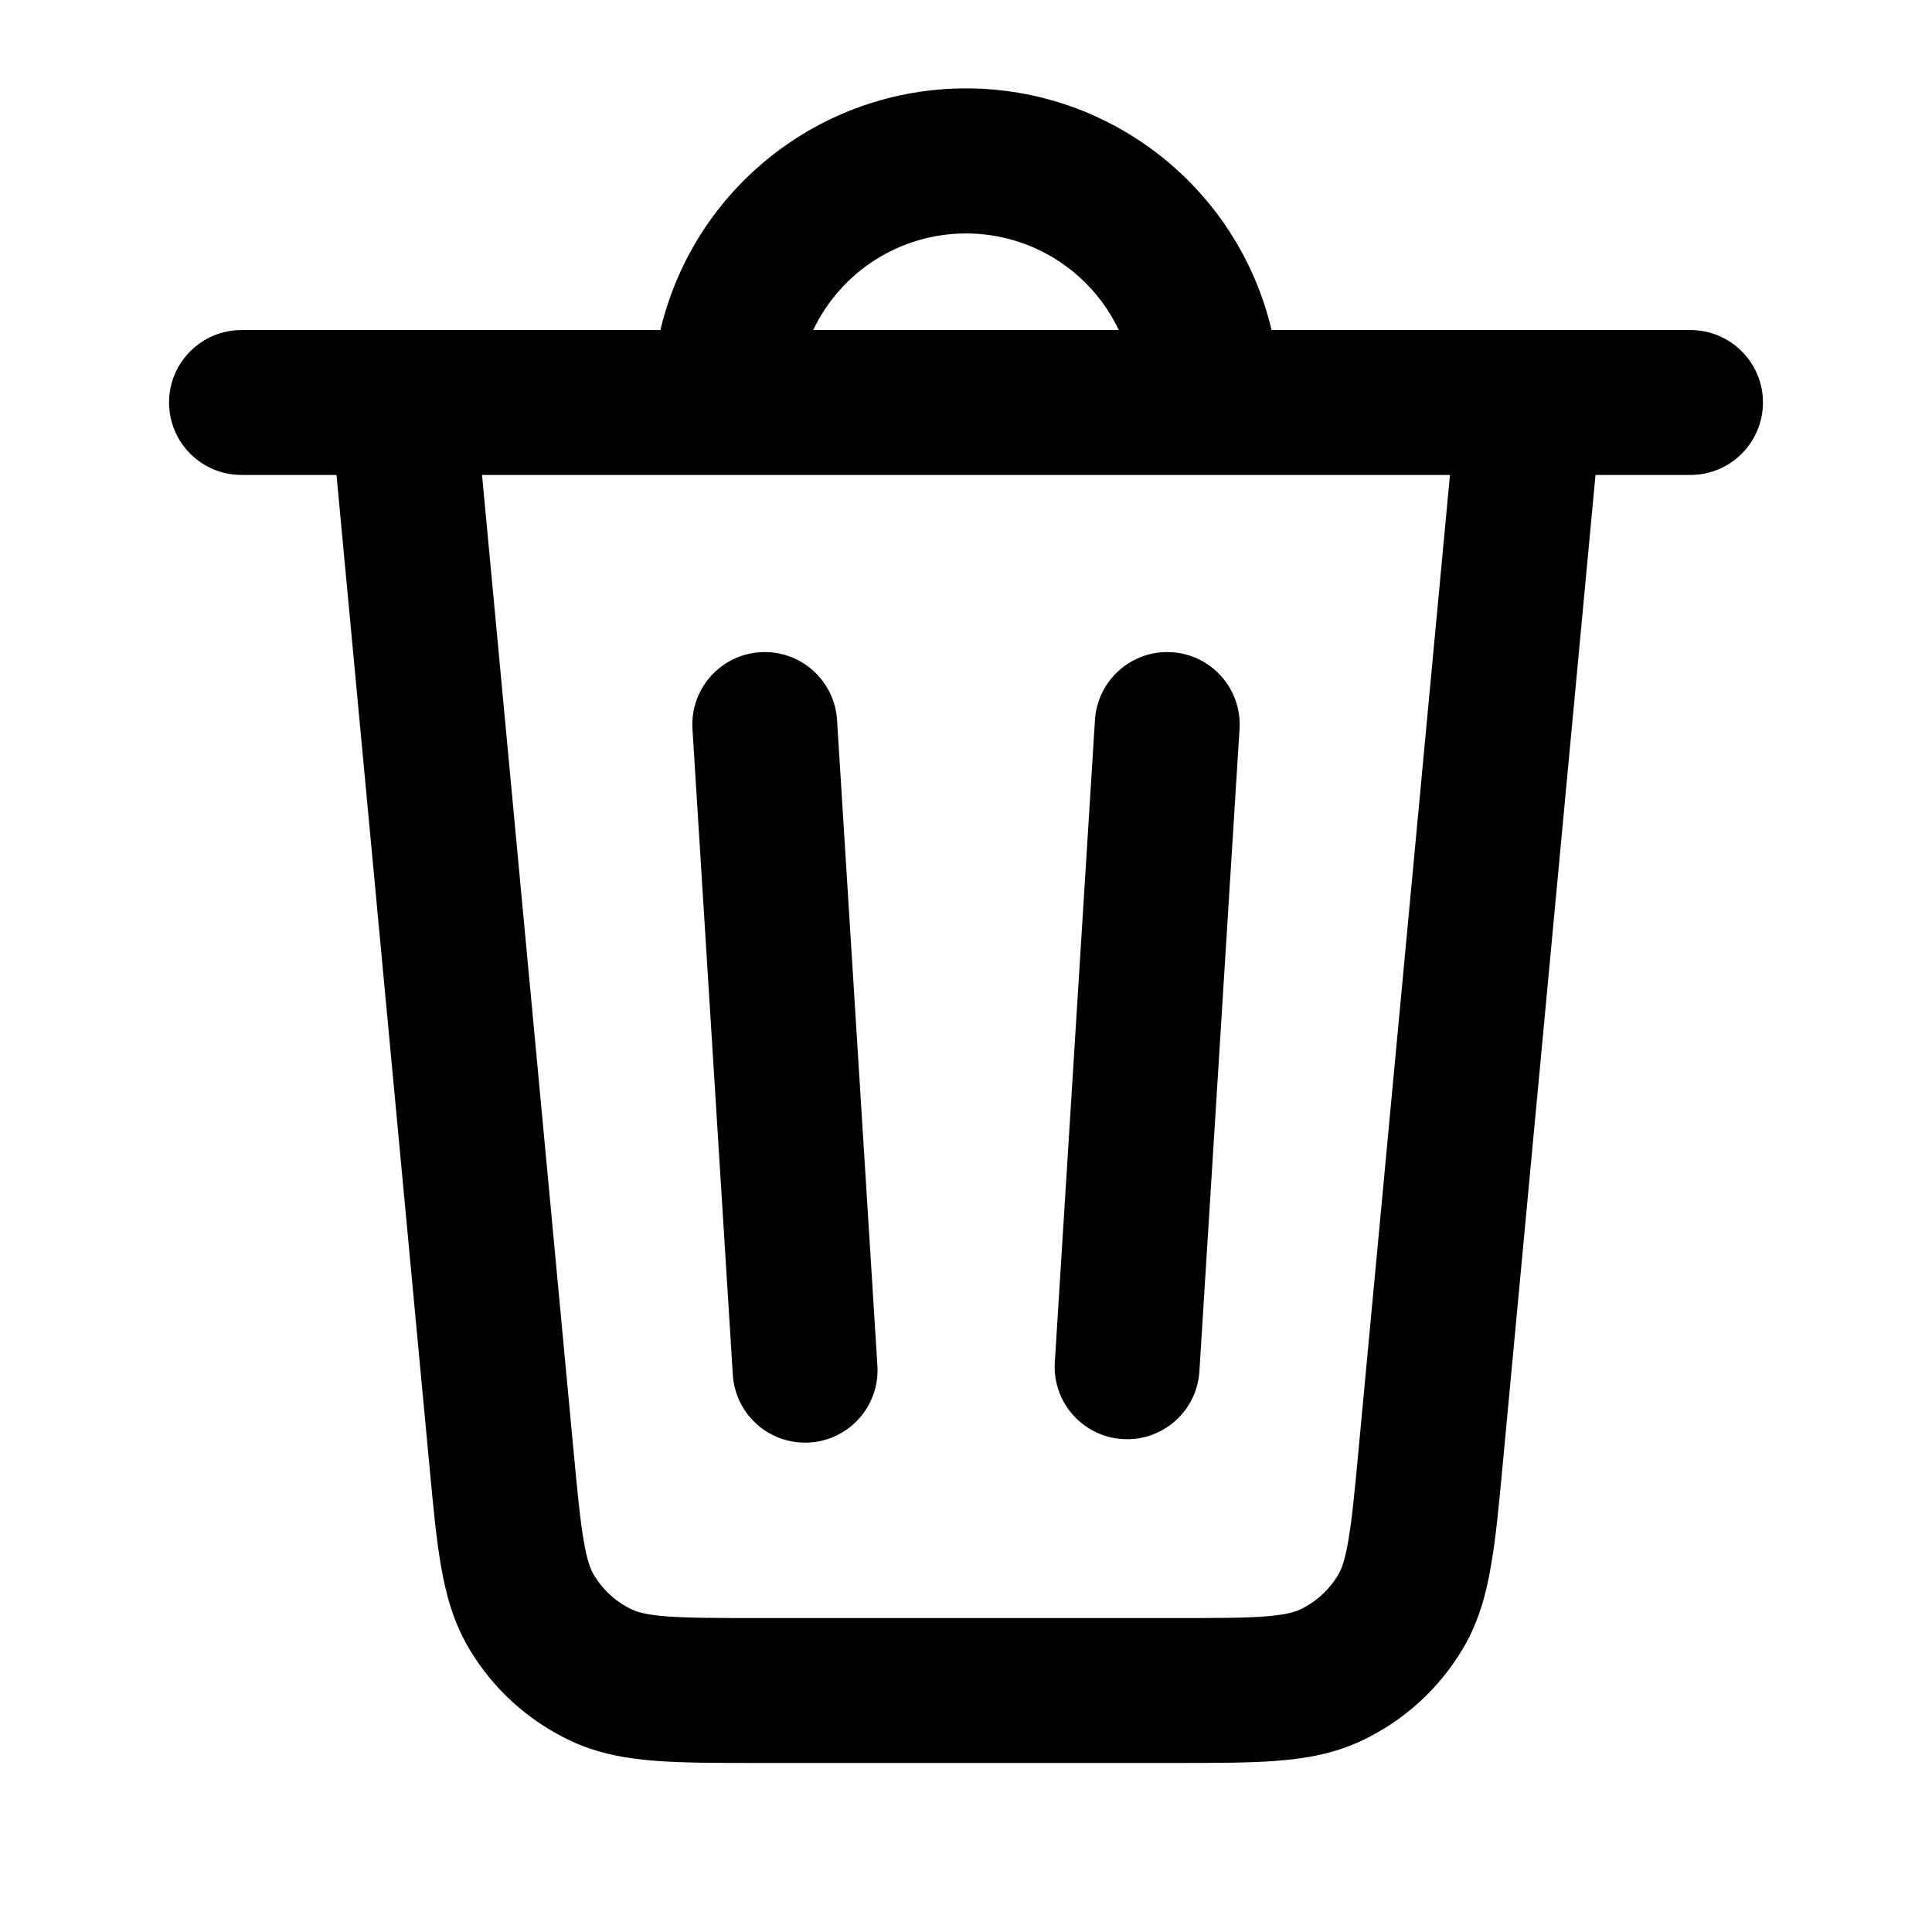
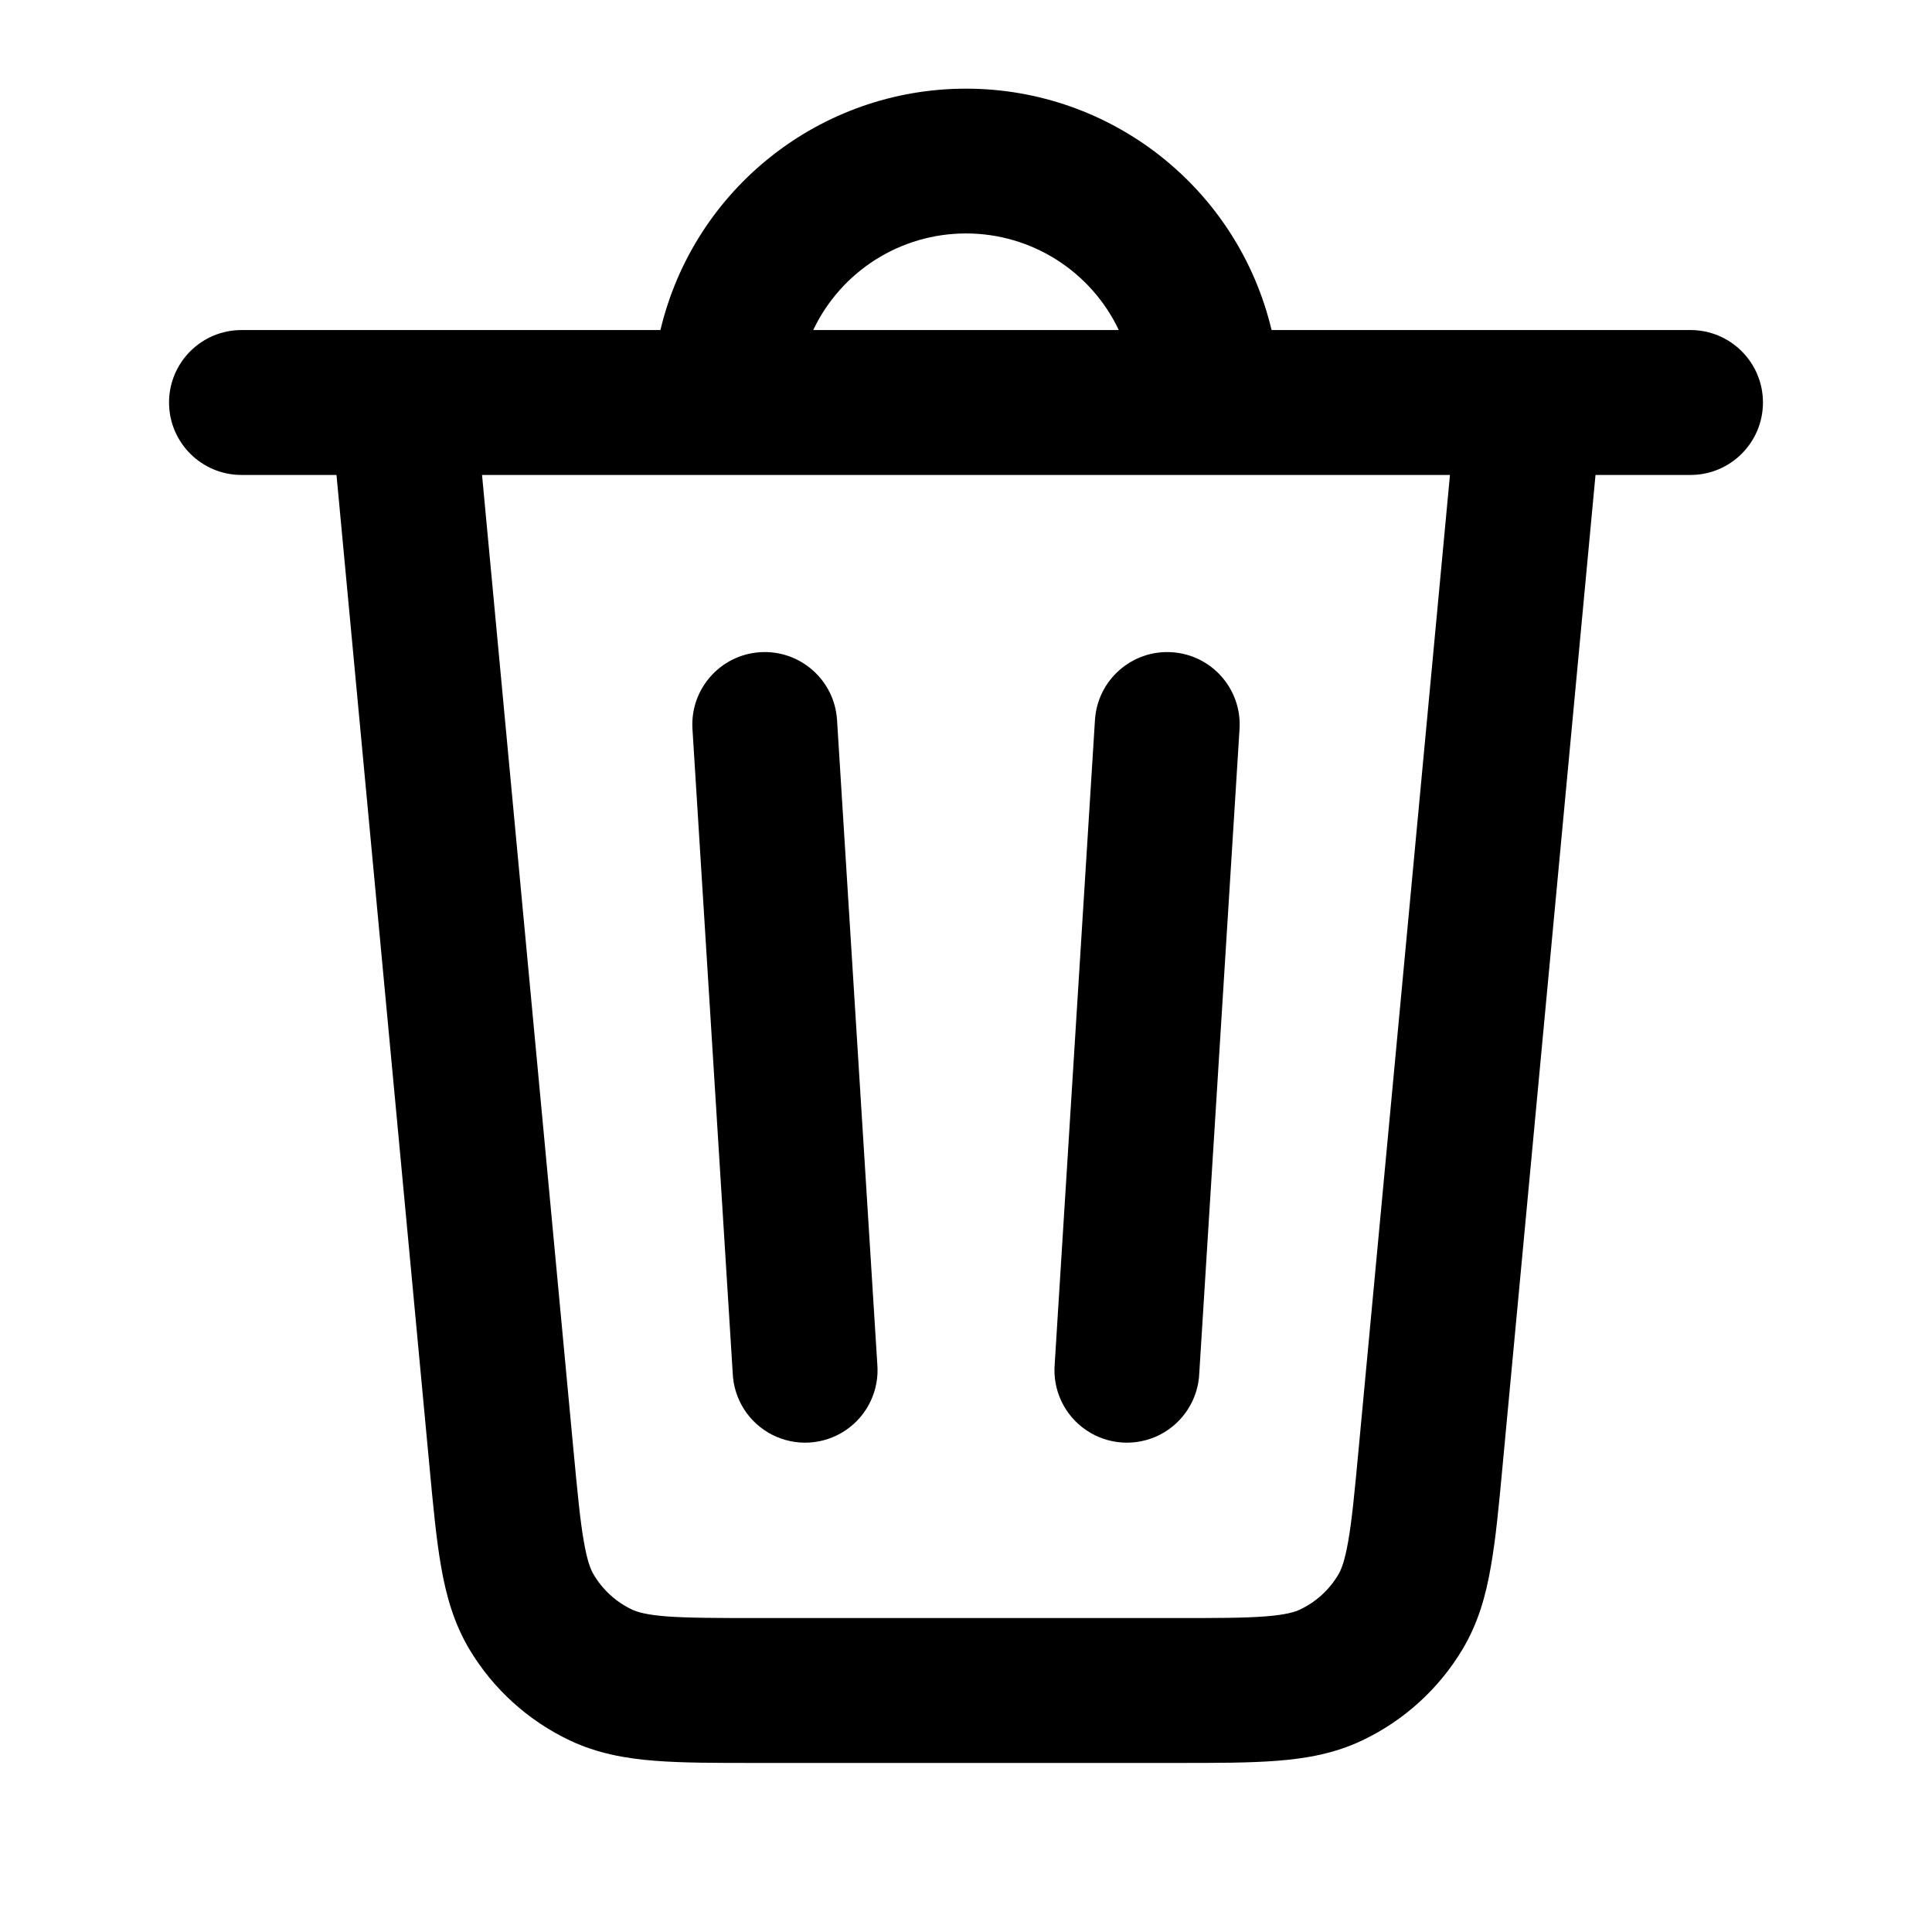
- <svg xmlns="http://www.w3.org/2000/svg" fill="none" height="24" width="24">
-   <g clip-rule="evenodd" fill="currentColor" fill-rule="evenodd">
-     <path d="M14.556 8.102a.9.9 0 01.842.954l-.5 8a.9.9 0 01-1.796-.112l.5-8a.9.9 0 01.954-.842zm-5.112 0a.9.9 0 00-.842.954l.5 8a.9.9 0 101.796-.112l-.5-8a.9.9 0 00-.954-.842z" />
-     <path d="M3 4.1a.9.9 0 100 1.8h1.18l1.155 12.316c.045.484.084.898.143 1.237.062.359.157.704.351 1.03a2.9 2.9 0 001.249 1.137c.342.163.695.225 1.057.253.344.027.76.027 1.246.027h5.238c.486 0 .902 0 1.246-.027.362-.028.715-.09 1.057-.253a2.9 2.9 0 001.249-1.137c.194-.326.289-.671.35-1.03.06-.34.099-.753.144-1.237L19.82 5.9H21a.9.9 0 100-1.8h-5.204a3.901 3.901 0 00-7.592 0zm4.124 13.915c.05.526.082.869.128 1.13.043.252.087.356.124.417a1.1 1.1 0 00.474.432c.064.03.172.065.426.085.265.02.61.021 1.138.021h5.172c.528 0 .873 0 1.138-.021.254-.02.362-.055.426-.085a1.1 1.1 0 00.474-.432c.037-.06.08-.166.124-.416.046-.262.079-.605.128-1.131L18.012 5.9H5.988zM12 2.9a2.1 2.1 0 00-1.898 1.2h3.796A2.1 2.1 0 0012 2.9z" />
-   </g>
+ <svg xmlns="http://www.w3.org/2000/svg" width="24" height="24" fill="none">
+   <path fill-rule="evenodd" clip-rule="evenodd" d="M14.556 8.102a.9.9 0 01.842.954l-.5 8a.9.9 0 11-1.796-.112l.5-8a.9.9 0 01.954-.842zM9.444 8.102a.9.9 0 00-.842.954l.5 8a.9.9 0 101.796-.112l-.5-8a.9.9 0 00-.954-.842z" fill="currentColor" />
+   <path fill-rule="evenodd" clip-rule="evenodd" d="M3 4.1a.9.9 0 100 1.8h1.18l1.155 12.316c.045.484.084.898.143 1.237.062.359.157.704.35 1.03a2.9 2.9 0 001.25 1.137c.342.162.695.225 1.057.253.344.027.76.027 1.246.027h5.238c.486 0 .902 0 1.246-.027.362-.028.715-.09 1.057-.253a2.9 2.9 0 001.249-1.137c.194-.326.289-.671.35-1.03.06-.34.099-.753.144-1.237L19.82 5.9H21a.9.9 0 000-1.8h-5.204a3.902 3.902 0 00-7.592 0H3zm4.124 13.915c.05.526.082.869.128 1.13.043.252.087.356.124.417a1.1 1.1 0 00.474.432c.064.03.172.065.426.085.265.02.61.021 1.138.021h5.172c.528 0 .873 0 1.138-.021.254-.02.362-.055.426-.085a1.1 1.1 0 00.474-.432c.037-.06.08-.166.124-.416.046-.262.079-.605.128-1.131L18.012 5.9H5.988l1.136 12.115zM12 2.9a2.1 2.1 0 00-1.898 1.2h3.796A2.1 2.1 0 0012 2.9z" fill="currentColor" />
</svg>
